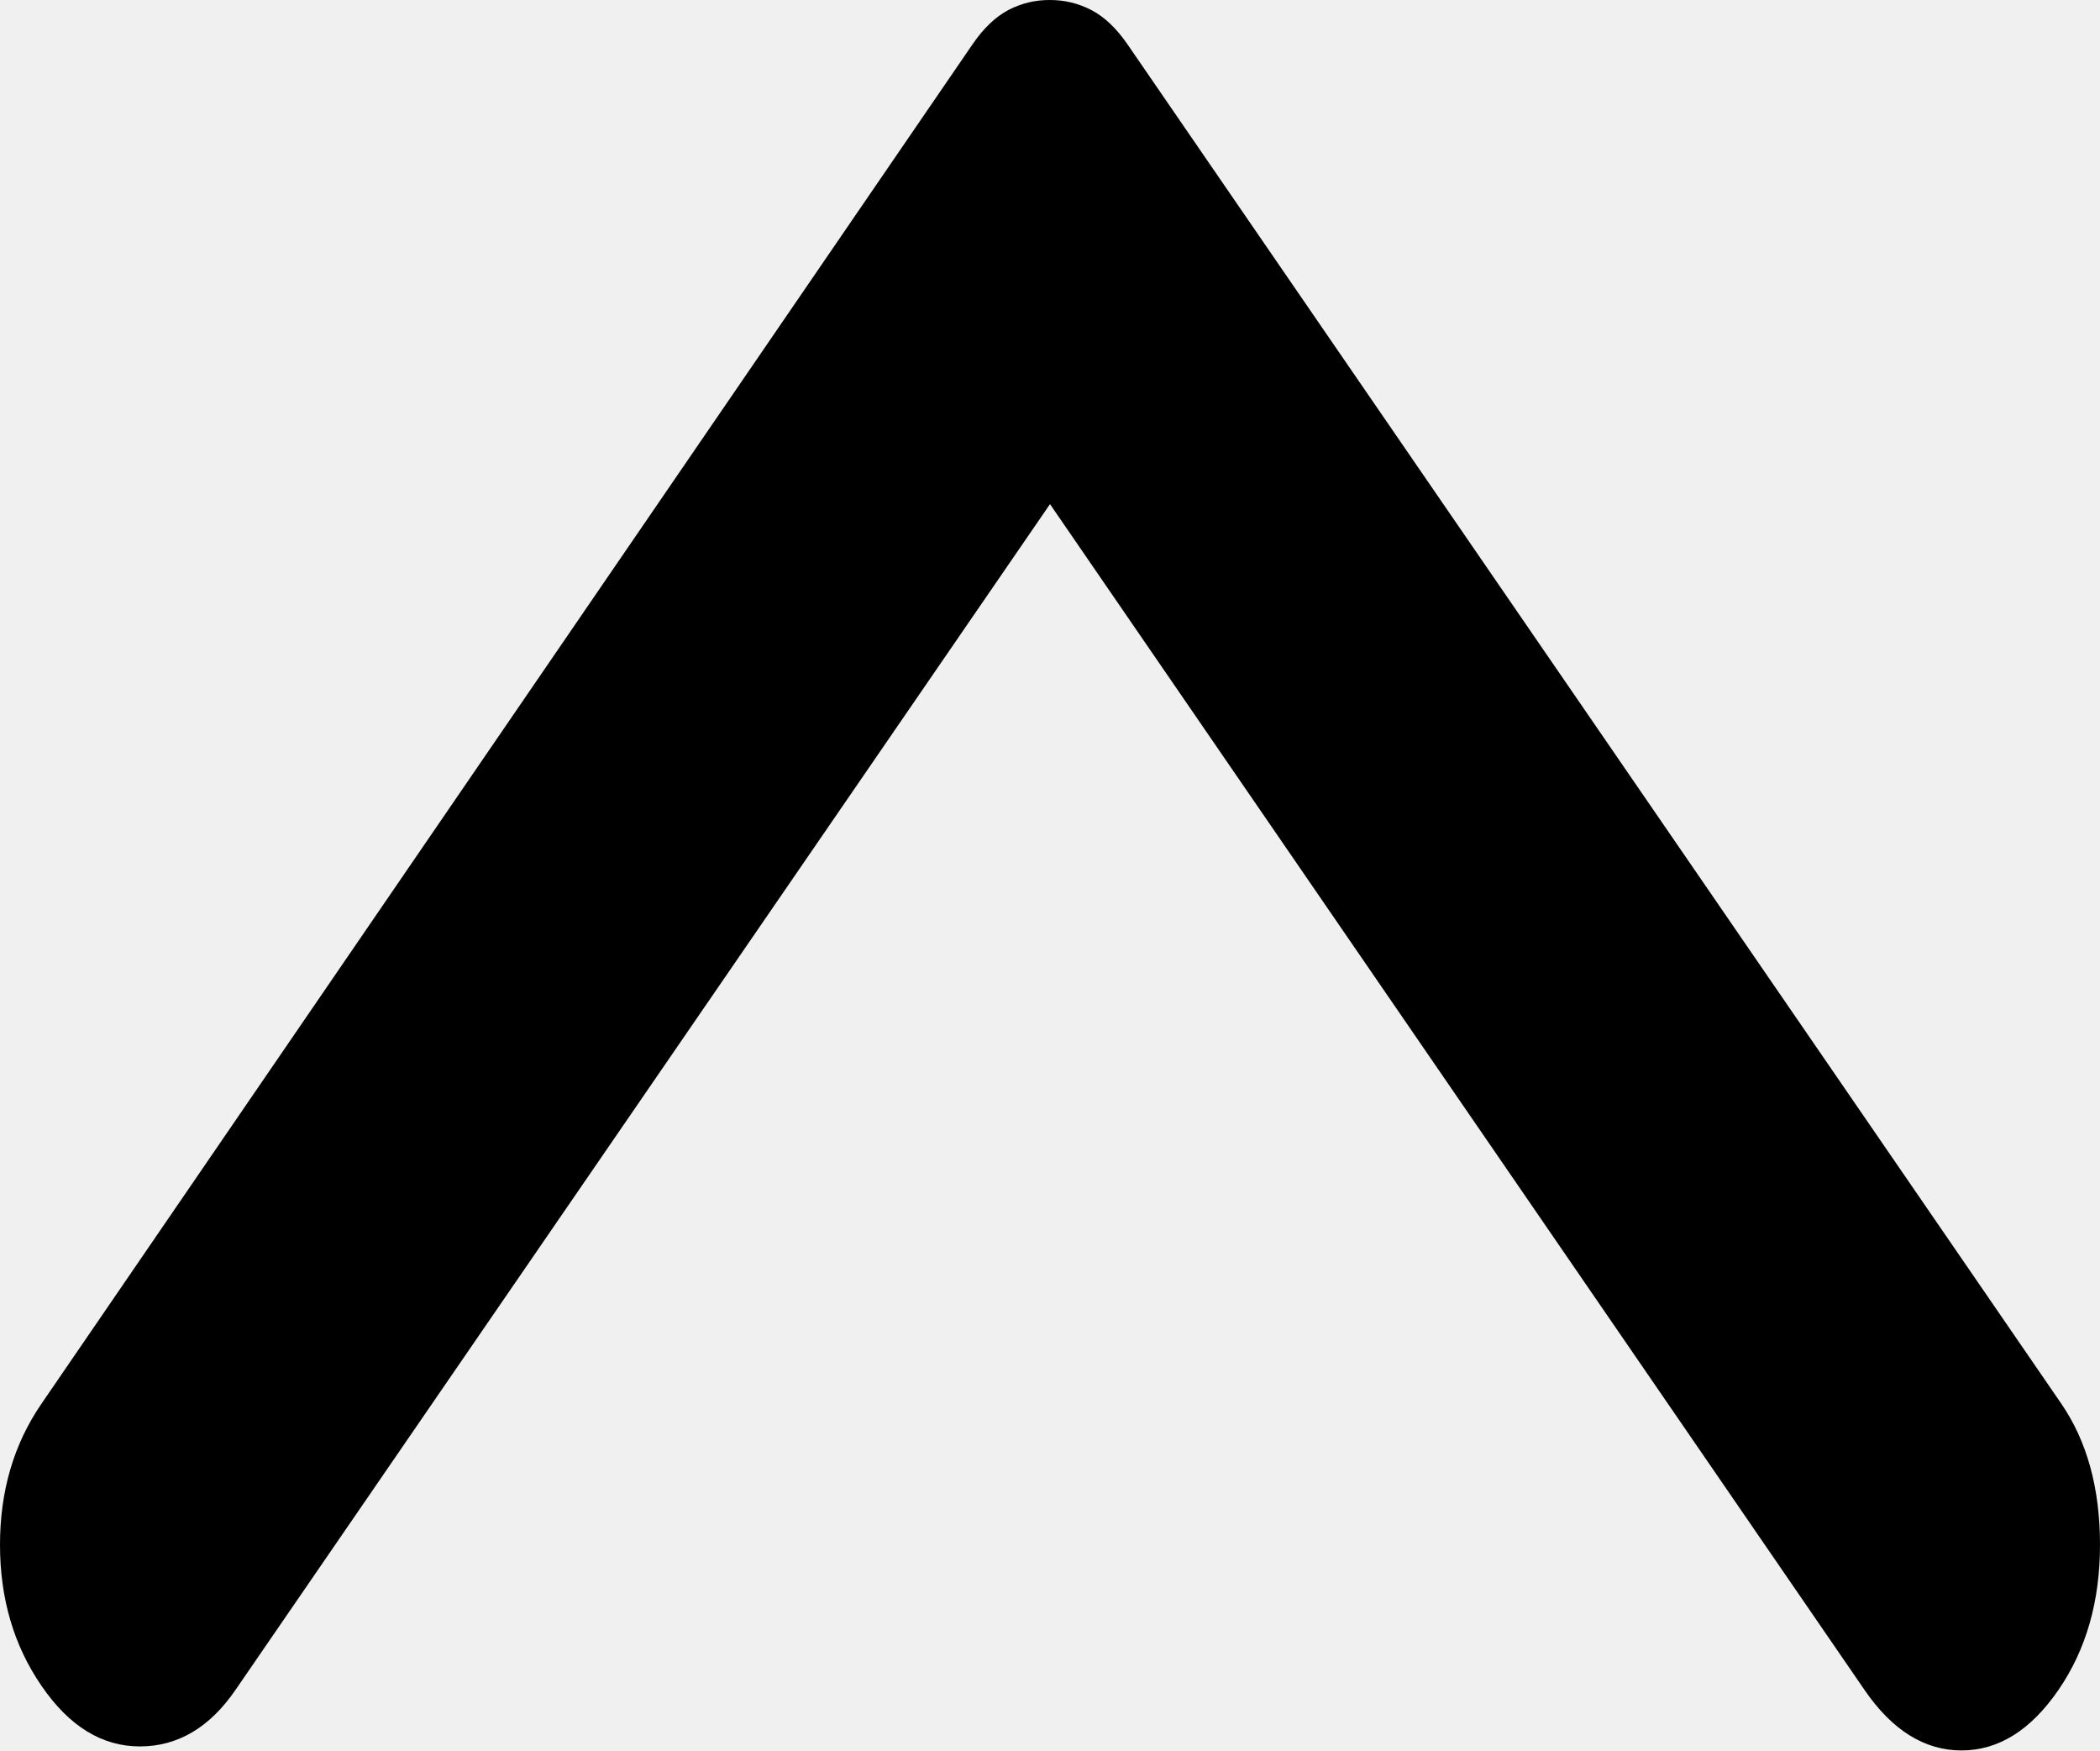
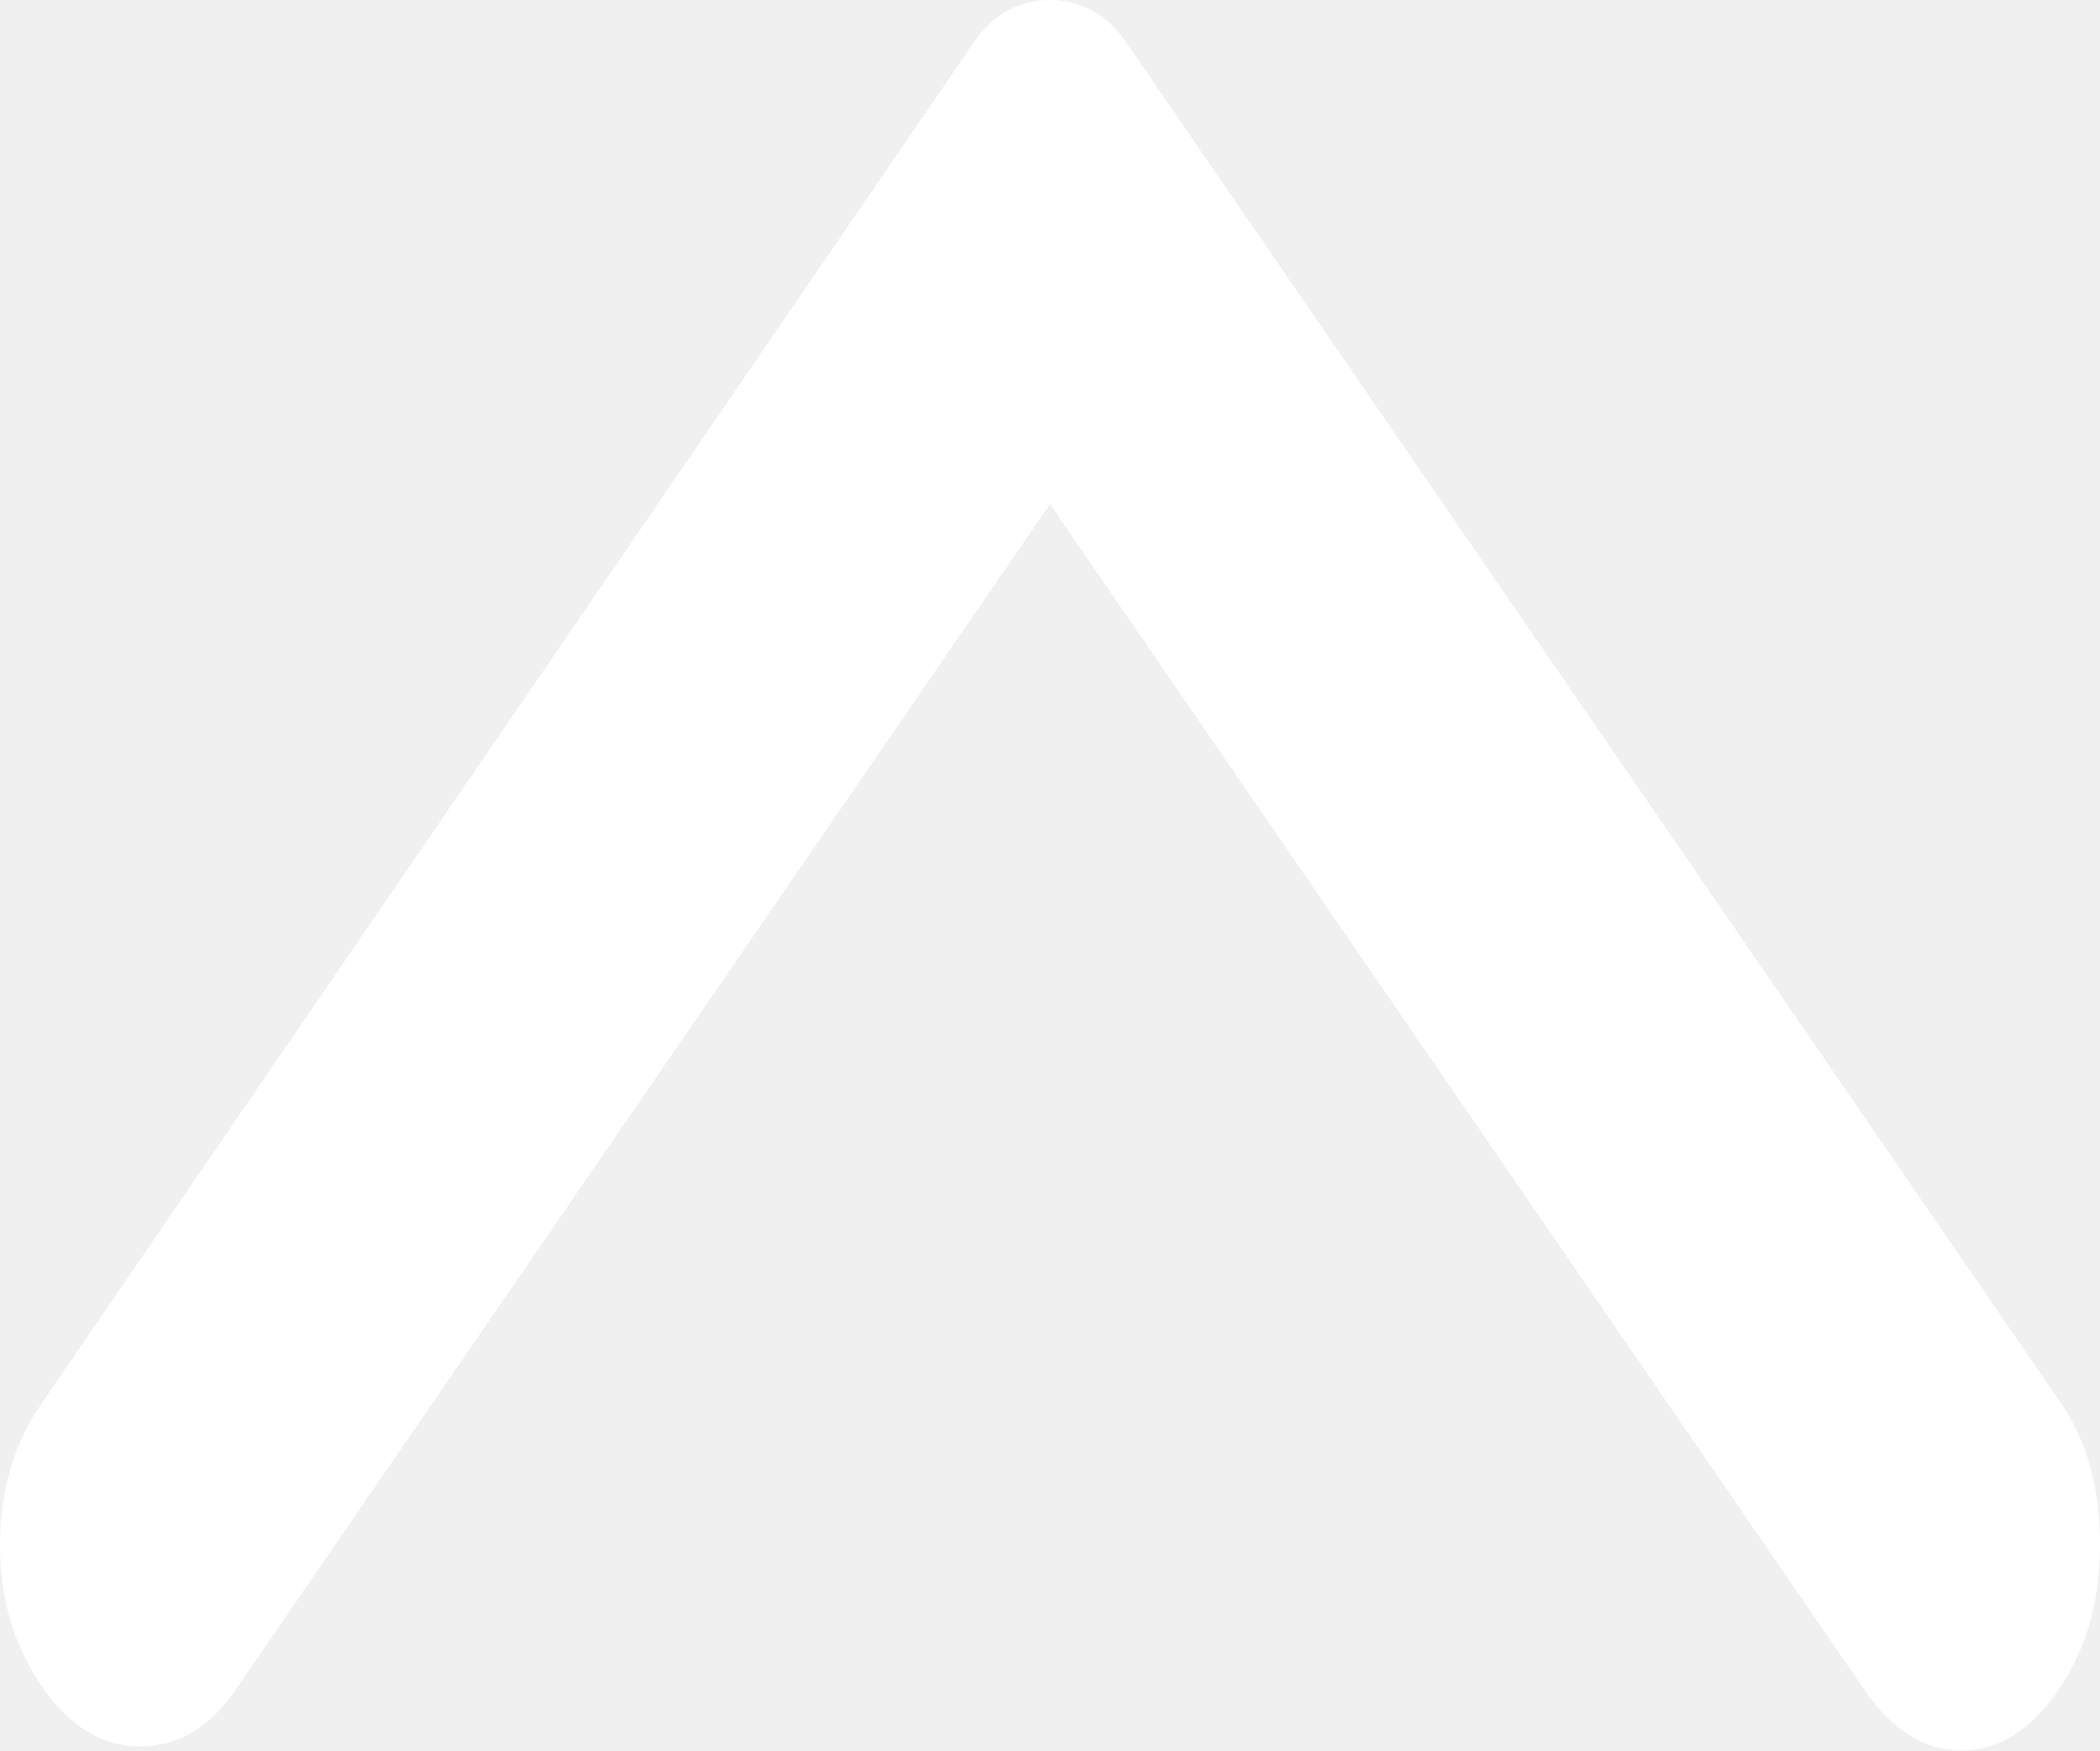
<svg xmlns="http://www.w3.org/2000/svg" width="24" height="20" viewBox="0 0 24 20" fill="none">
-   <path d="M0.475 16.037L11.114 0.507C11.24 0.323 11.377 0.192 11.525 0.114C11.673 0.037 11.831 -0.001 12 2.88018e-05C12.169 2.88018e-05 12.327 0.039 12.475 0.116C12.623 0.194 12.76 0.324 12.886 0.507L23.557 16.037C23.852 16.467 24 17.005 24 17.65C24 18.295 23.842 18.848 23.525 19.309C23.208 19.77 22.839 20 22.417 20C21.995 20 21.625 19.77 21.309 19.309L12 5.76L2.691 19.309C2.396 19.739 2.031 19.954 1.598 19.954C1.165 19.954 0.791 19.724 0.475 19.263C0.158 18.802 3.09284e-07 18.264 3.09284e-07 17.65C3.09284e-07 17.035 0.158 16.498 0.475 16.037Z" fill="black" />
+   <path d="M0.475 16.037L11.114 0.507C11.24 0.323 11.377 0.192 11.525 0.114C11.673 0.037 11.831 -0.001 12 2.88018e-05C12.169 2.88018e-05 12.327 0.039 12.475 0.116C12.623 0.194 12.76 0.324 12.886 0.507L23.557 16.037C23.852 16.467 24 17.005 24 17.65C24 18.295 23.842 18.848 23.525 19.309C23.208 19.77 22.839 20 22.417 20C21.995 20 21.625 19.77 21.309 19.309L12 5.76L2.691 19.309C2.396 19.739 2.031 19.954 1.598 19.954C1.165 19.954 0.791 19.724 0.475 19.263C0.158 18.802 3.09284e-07 18.264 3.09284e-07 17.65C3.09284e-07 17.035 0.158 16.498 0.475 16.037Z" fill="white" />
</svg>
